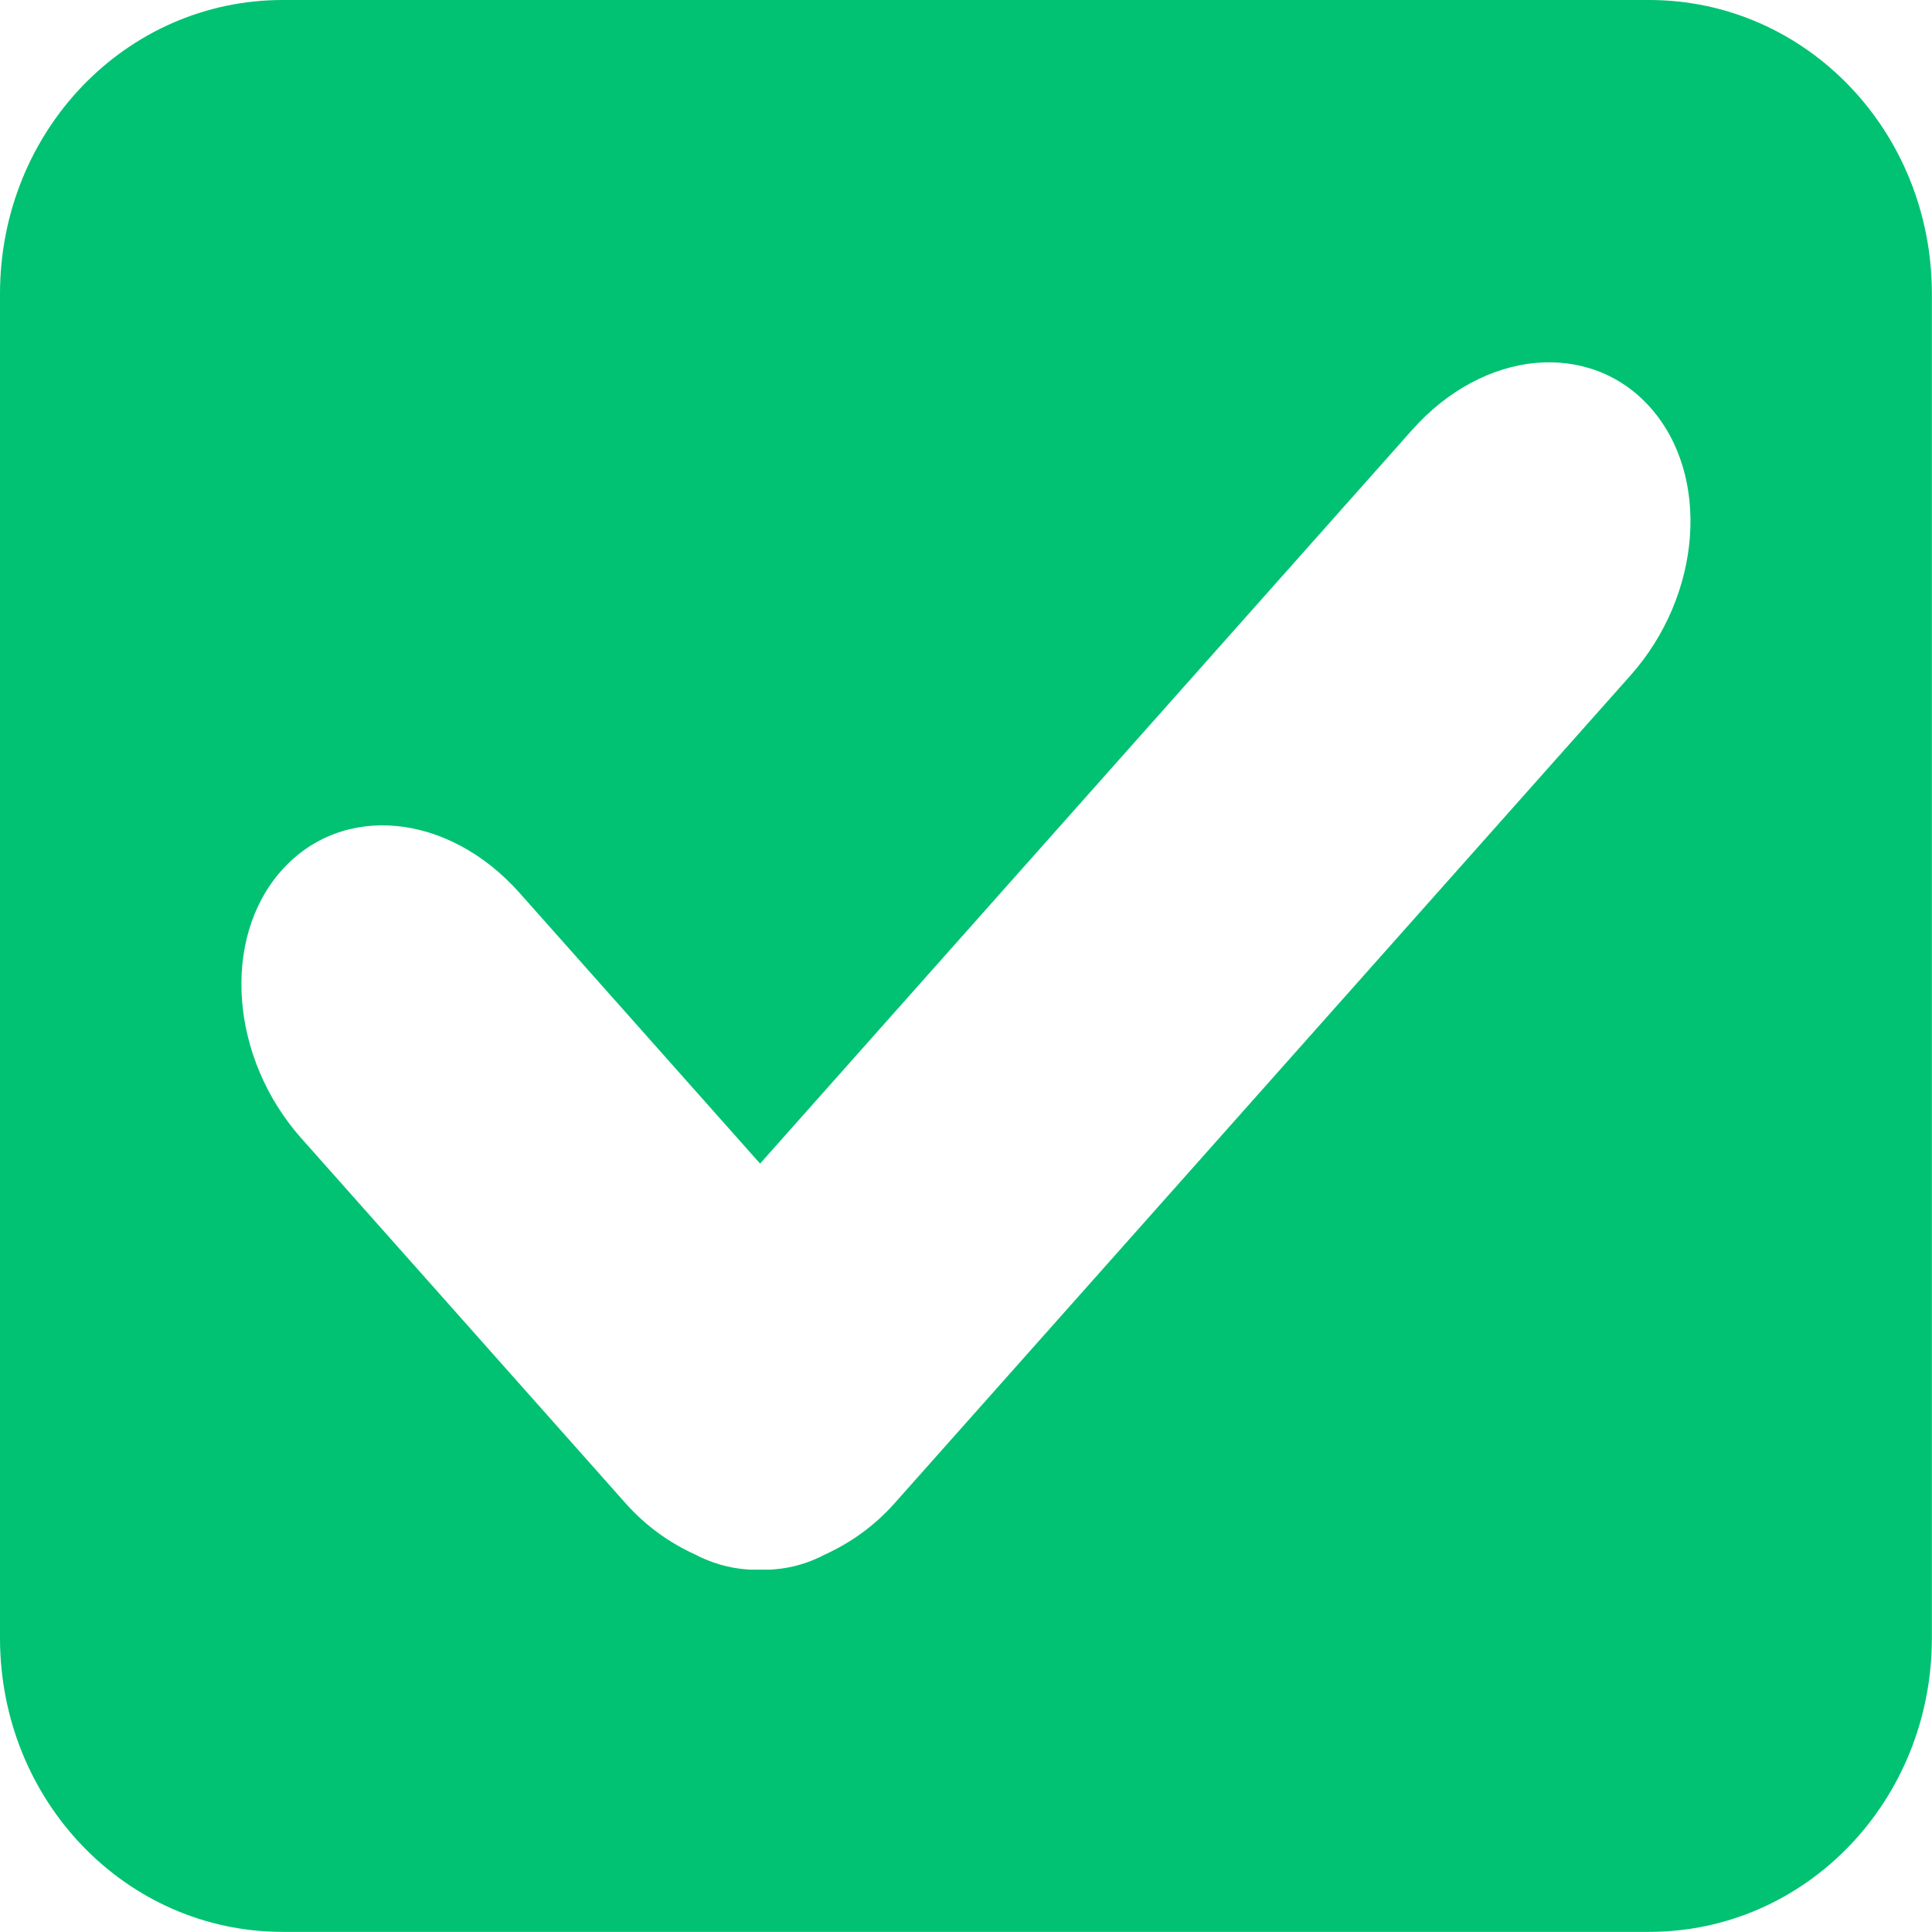
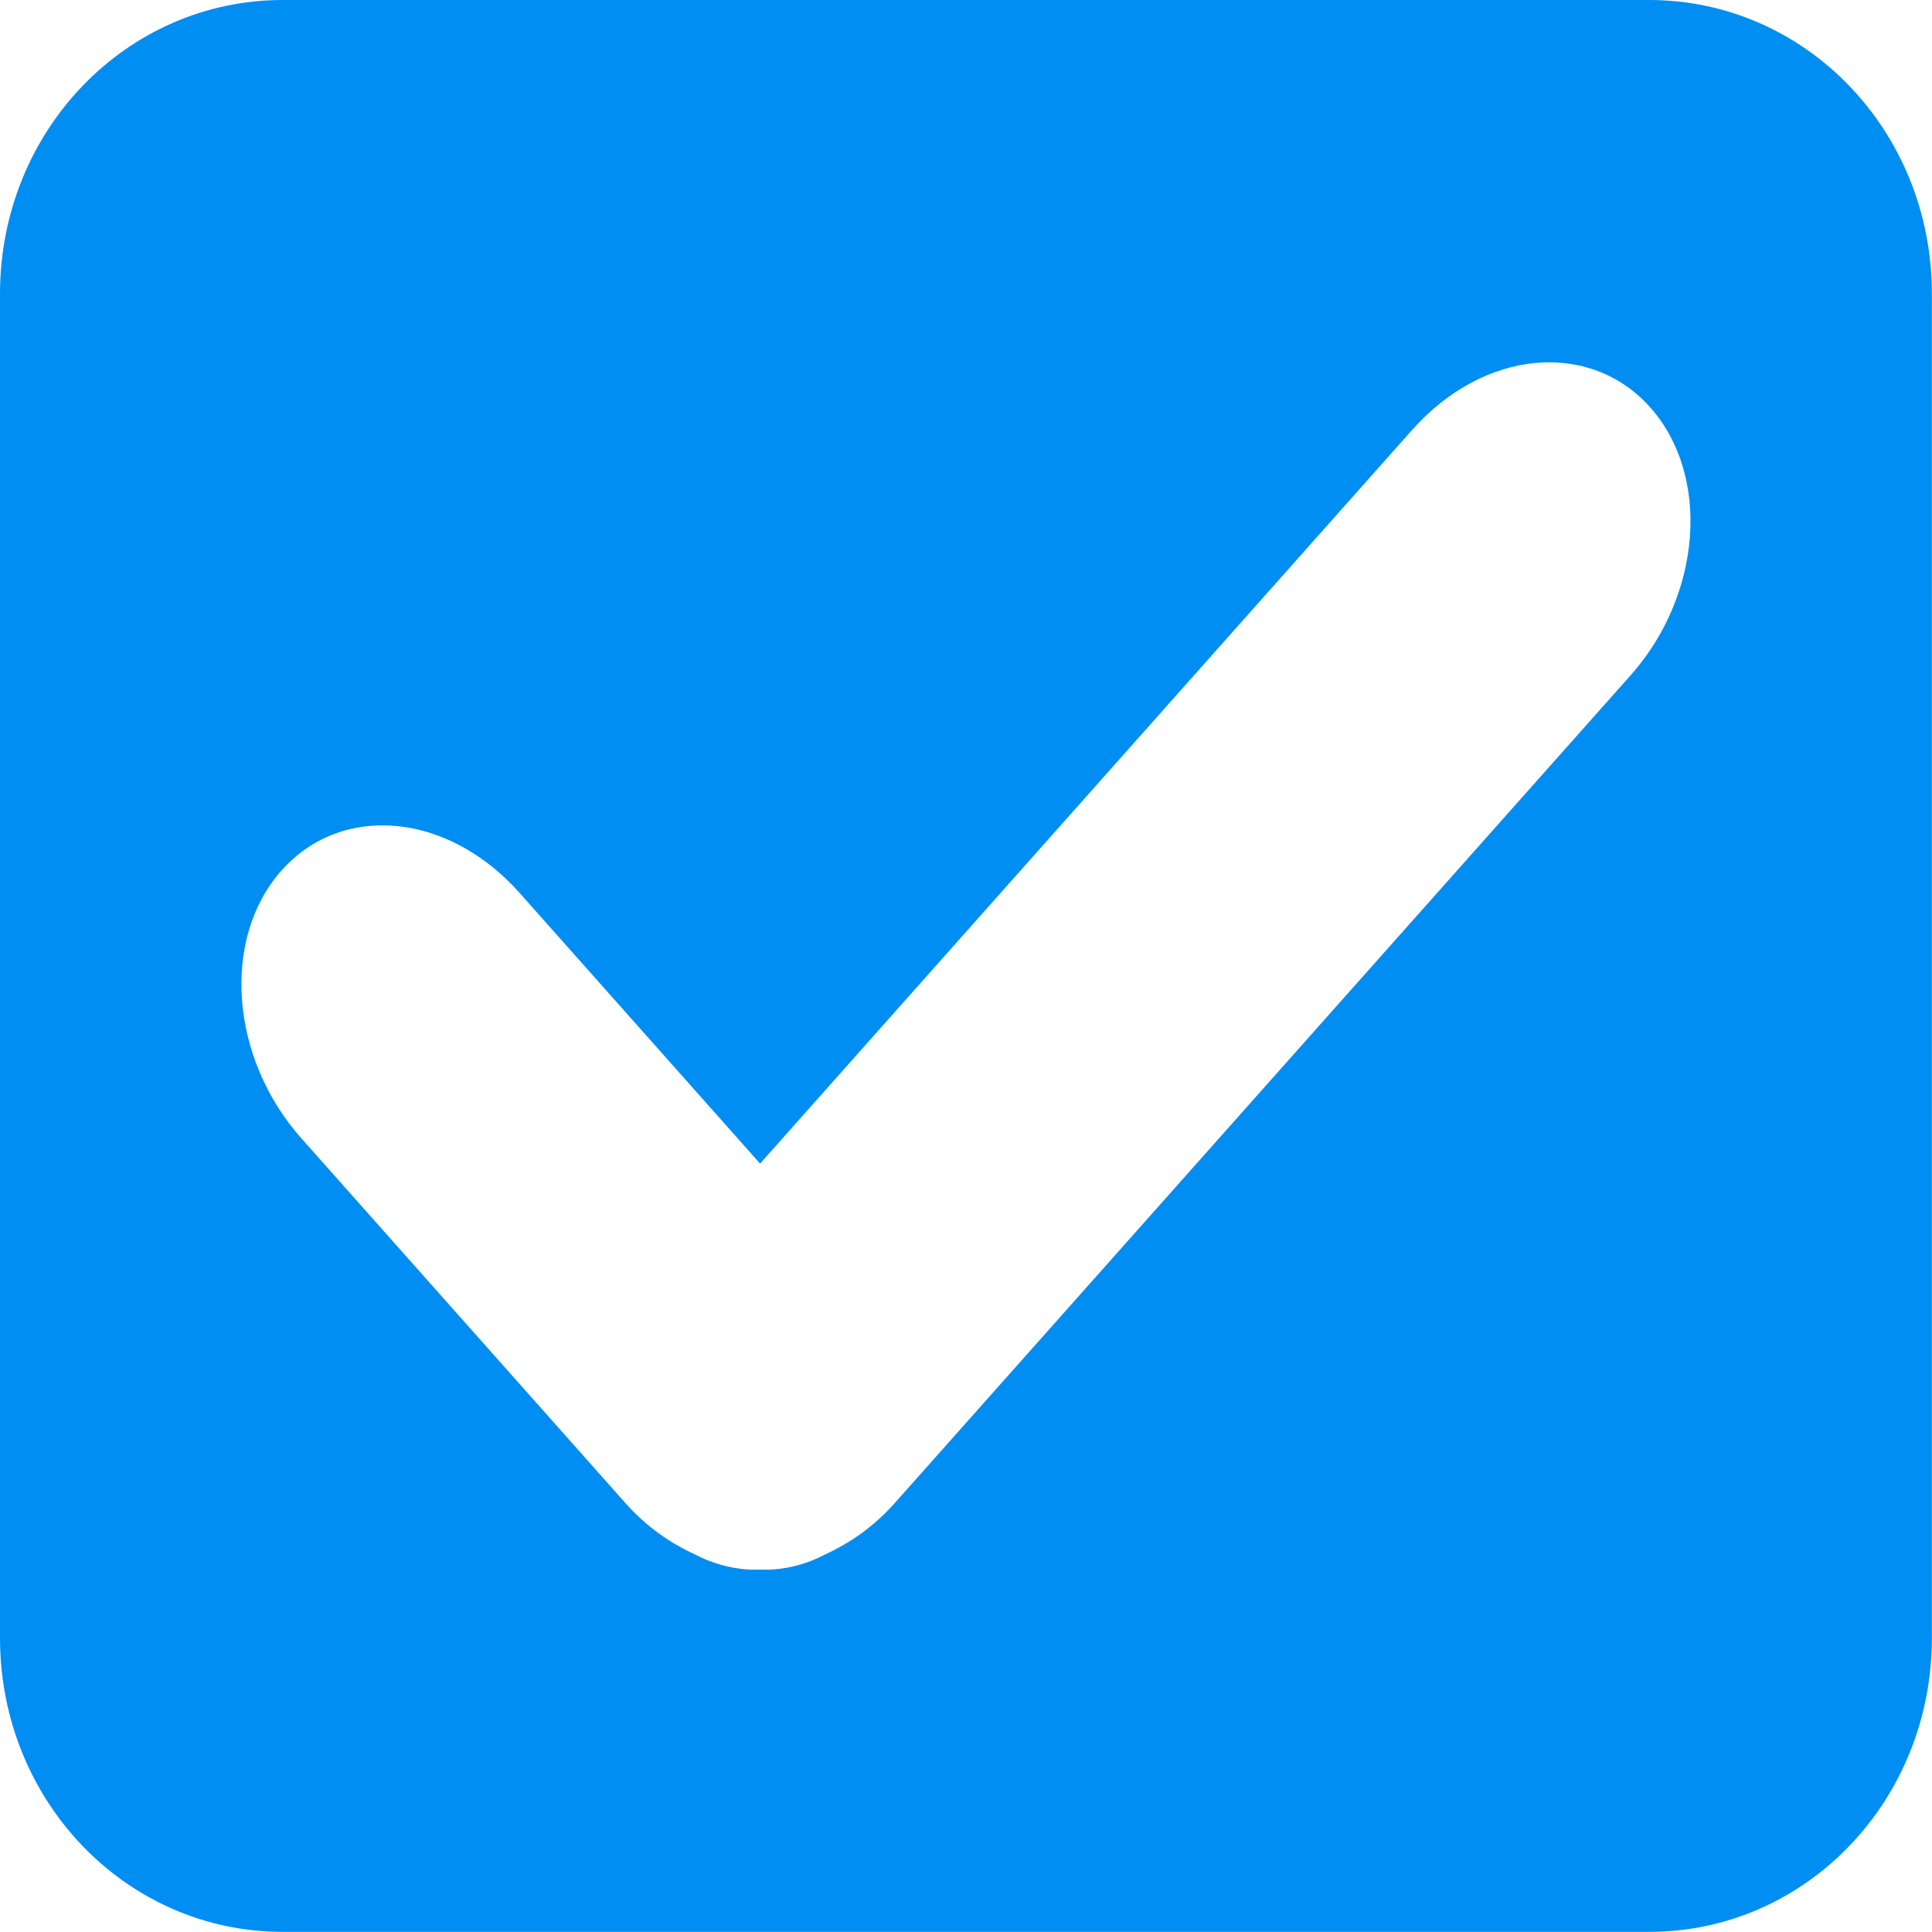
<svg xmlns="http://www.w3.org/2000/svg" id="svg8" version="1.1" viewBox="0 0 5.292 5.292" height="20" width="20">
  <defs id="defs2" />
  <g transform="matrix(0.330728,0,0,0.330728,0,-92.9345)" id="layer1">
-     <path style="opacity:1;fill:#00c272;fill-opacity:1;stroke:none;stroke-width:0.37;stroke-miterlimit:4;stroke-dasharray:none;stroke-opacity:1;paint-order:stroke fill markers" d="M 2.342,0 C 1.044,0 0,1.085 0,2.434 V 13.566 C 0,14.915 1.044,16 2.342,16 H 13.658 C 14.956,16 16,14.915 16,13.566 V 2.434 C 16,1.085 14.956,0 13.658,0 Z M 12.715,3.006 c 0.356,-0.033 0.703,0.087 0.953,0.369 0.501,0.563 0.428,1.553 -0.164,2.219 l -6.094,6.855 c -0.172,0.194 -0.37,0.33 -0.574,0.424 -0.135,0.071 -0.277,0.114 -0.43,0.125 -0.037,0.004 -0.075,0.001 -0.111,0.002 -0.037,-6e-4 -0.072,0.002 -0.109,-0.002 -0.152,-0.011 -0.297,-0.054 -0.432,-0.125 -0.204,-0.093 -0.402,-0.23 -0.574,-0.424 L 2.496,9.428 C 1.904,8.762 1.831,7.772 2.332,7.209 2.833,6.646 3.711,6.729 4.303,7.395 L 6.295,9.637 11.695,3.561 c 0.296,-0.333 0.663,-0.521 1.02,-0.555 z" transform="matrix(1.000004,0,0,1.000004,0,280.9998)" id="rect815" />
+     <path style="opacity:1;fill:#008ef2;fill-opacity:1;stroke:none;stroke-width:0.37;stroke-miterlimit:4;stroke-dasharray:none;stroke-opacity:1;paint-order:stroke fill markers" d="M 2.342,0 C 1.044,0 0,1.085 0,2.434 V 13.566 C 0,14.915 1.044,16 2.342,16 H 13.658 C 14.956,16 16,14.915 16,13.566 V 2.434 C 16,1.085 14.956,0 13.658,0 Z M 12.715,3.006 c 0.356,-0.033 0.703,0.087 0.953,0.369 0.501,0.563 0.428,1.553 -0.164,2.219 l -6.094,6.855 c -0.172,0.194 -0.37,0.33 -0.574,0.424 -0.135,0.071 -0.277,0.114 -0.43,0.125 -0.037,0.004 -0.075,0.001 -0.111,0.002 -0.037,-6e-4 -0.072,0.002 -0.109,-0.002 -0.152,-0.011 -0.297,-0.054 -0.432,-0.125 -0.204,-0.093 -0.402,-0.23 -0.574,-0.424 L 2.496,9.428 C 1.904,8.762 1.831,7.772 2.332,7.209 2.833,6.646 3.711,6.729 4.303,7.395 L 6.295,9.637 11.695,3.561 c 0.296,-0.333 0.663,-0.521 1.02,-0.555 z" transform="matrix(1.000004,0,0,1.000004,0,280.9998)" id="rect815" />
    <g transform="translate(-0.02403434,0.1918013)" id="g855" />
  </g>
</svg>
